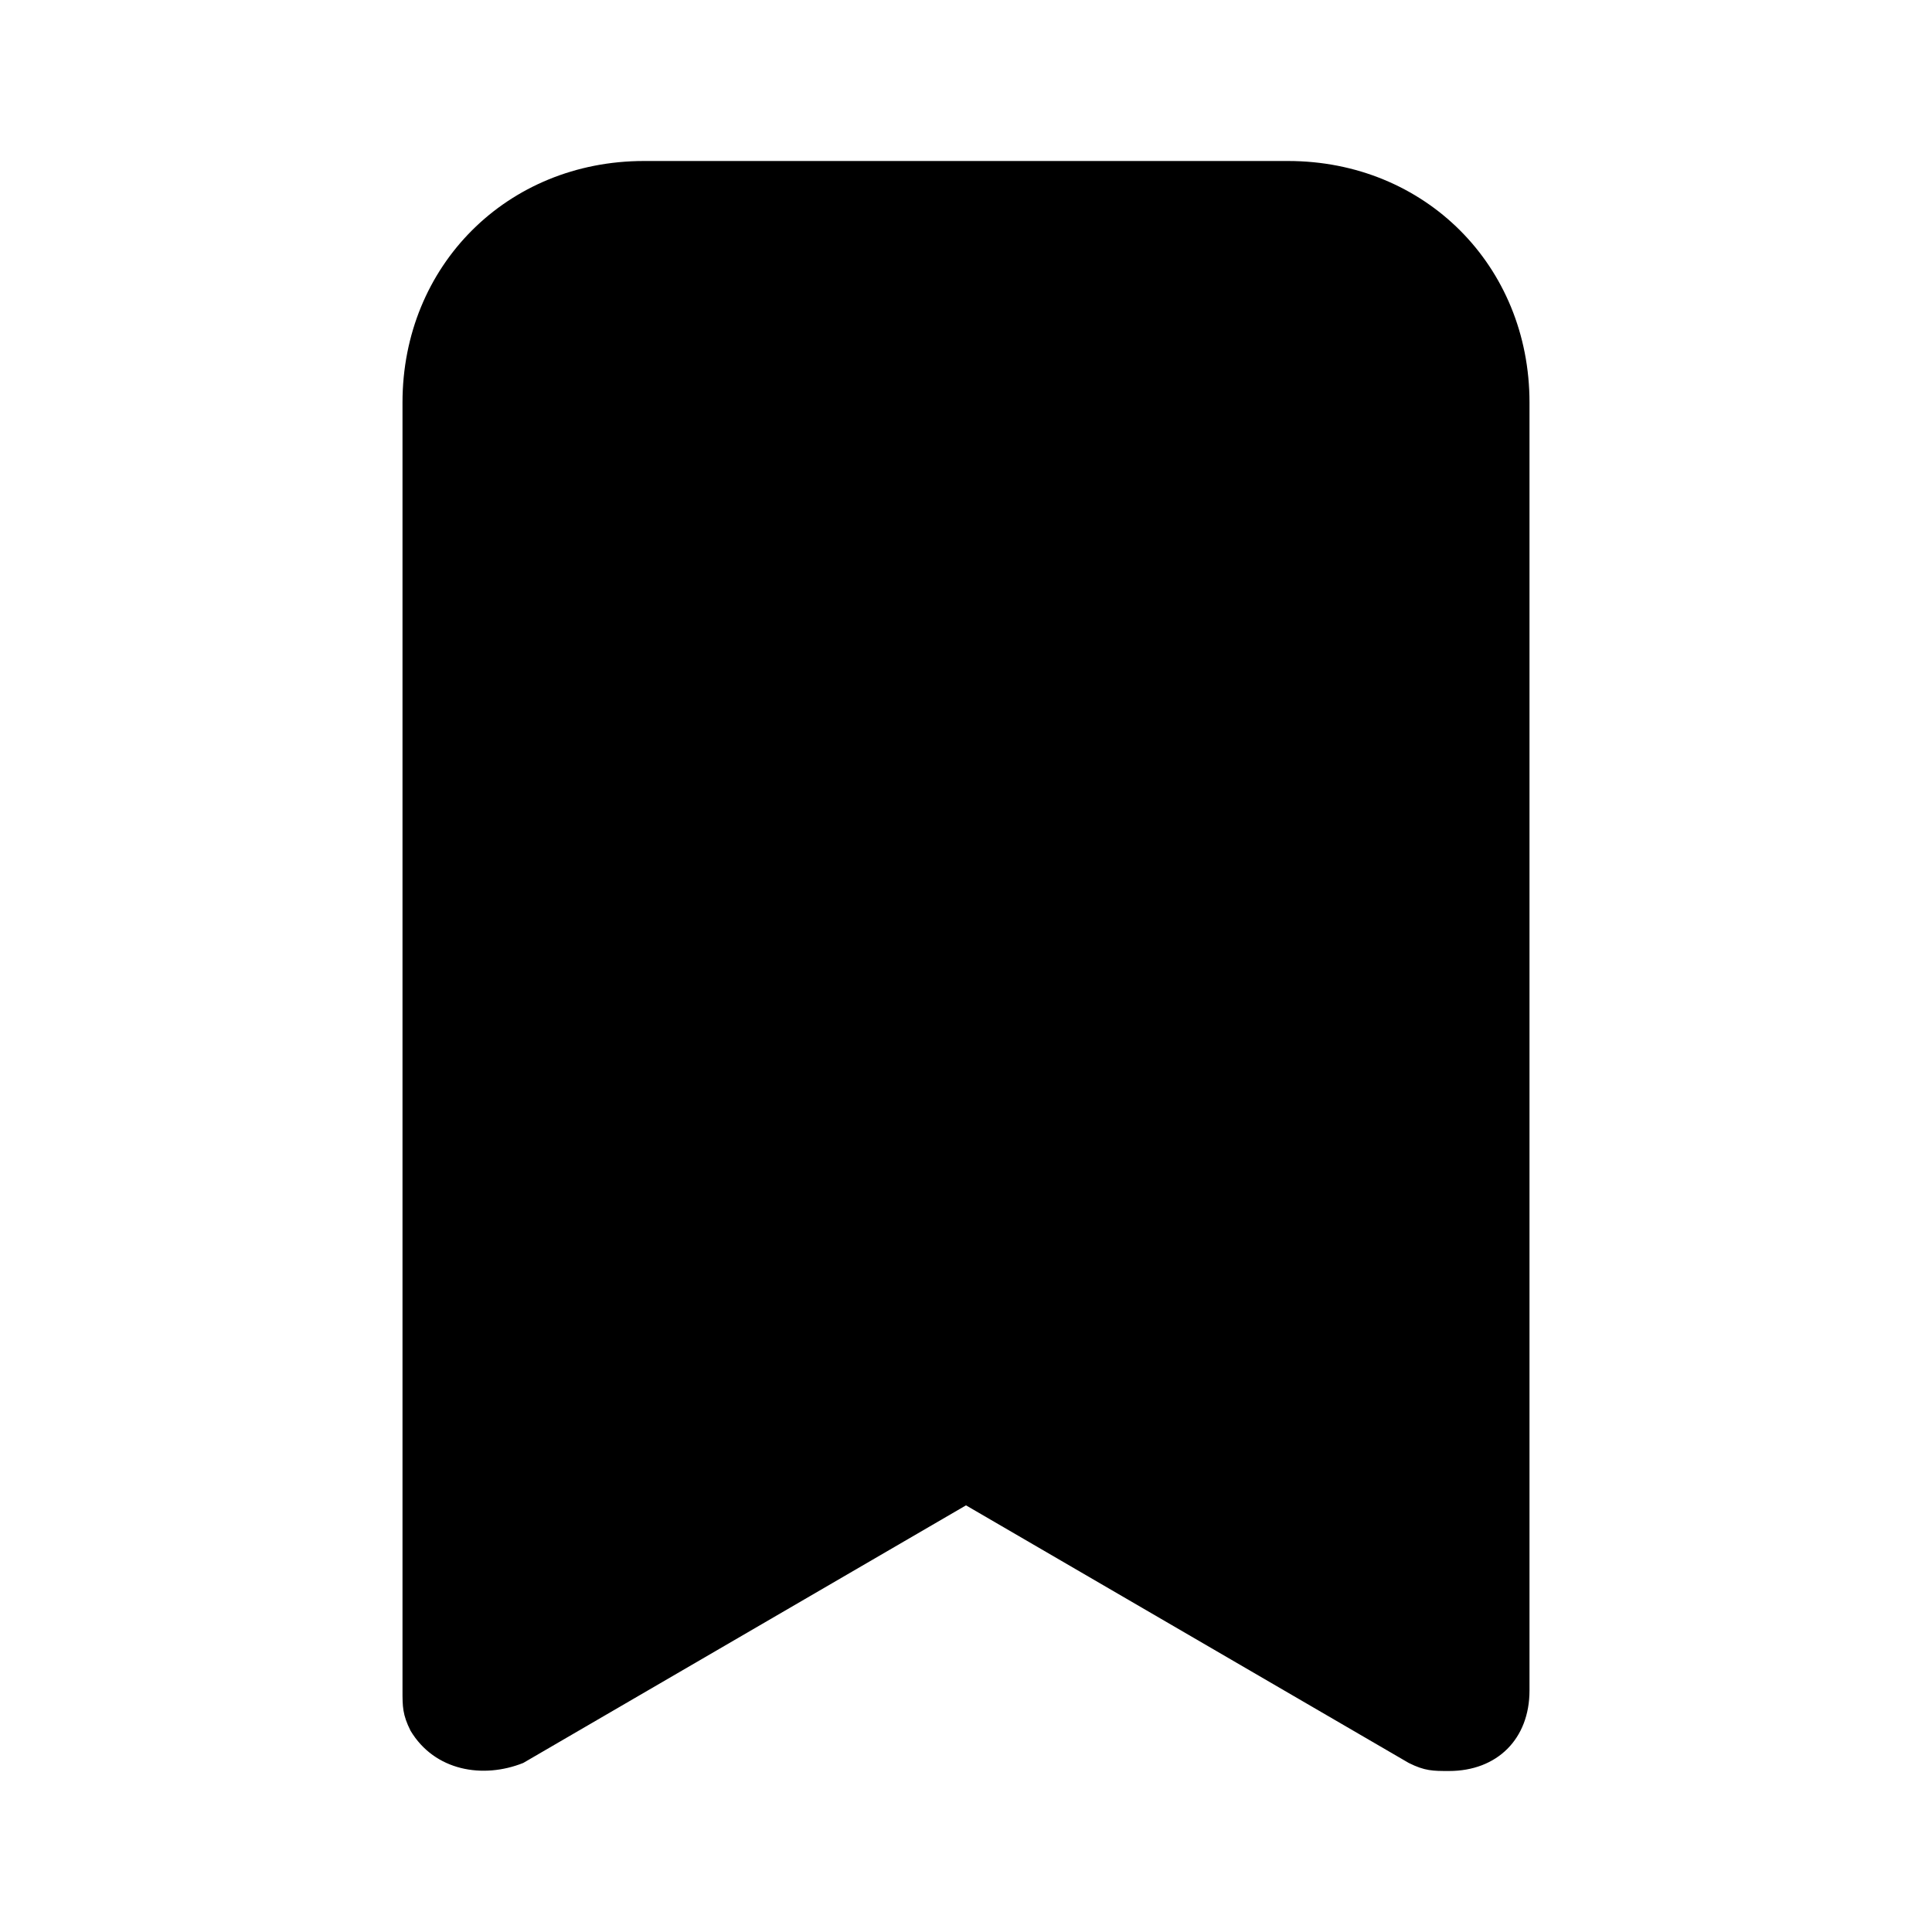
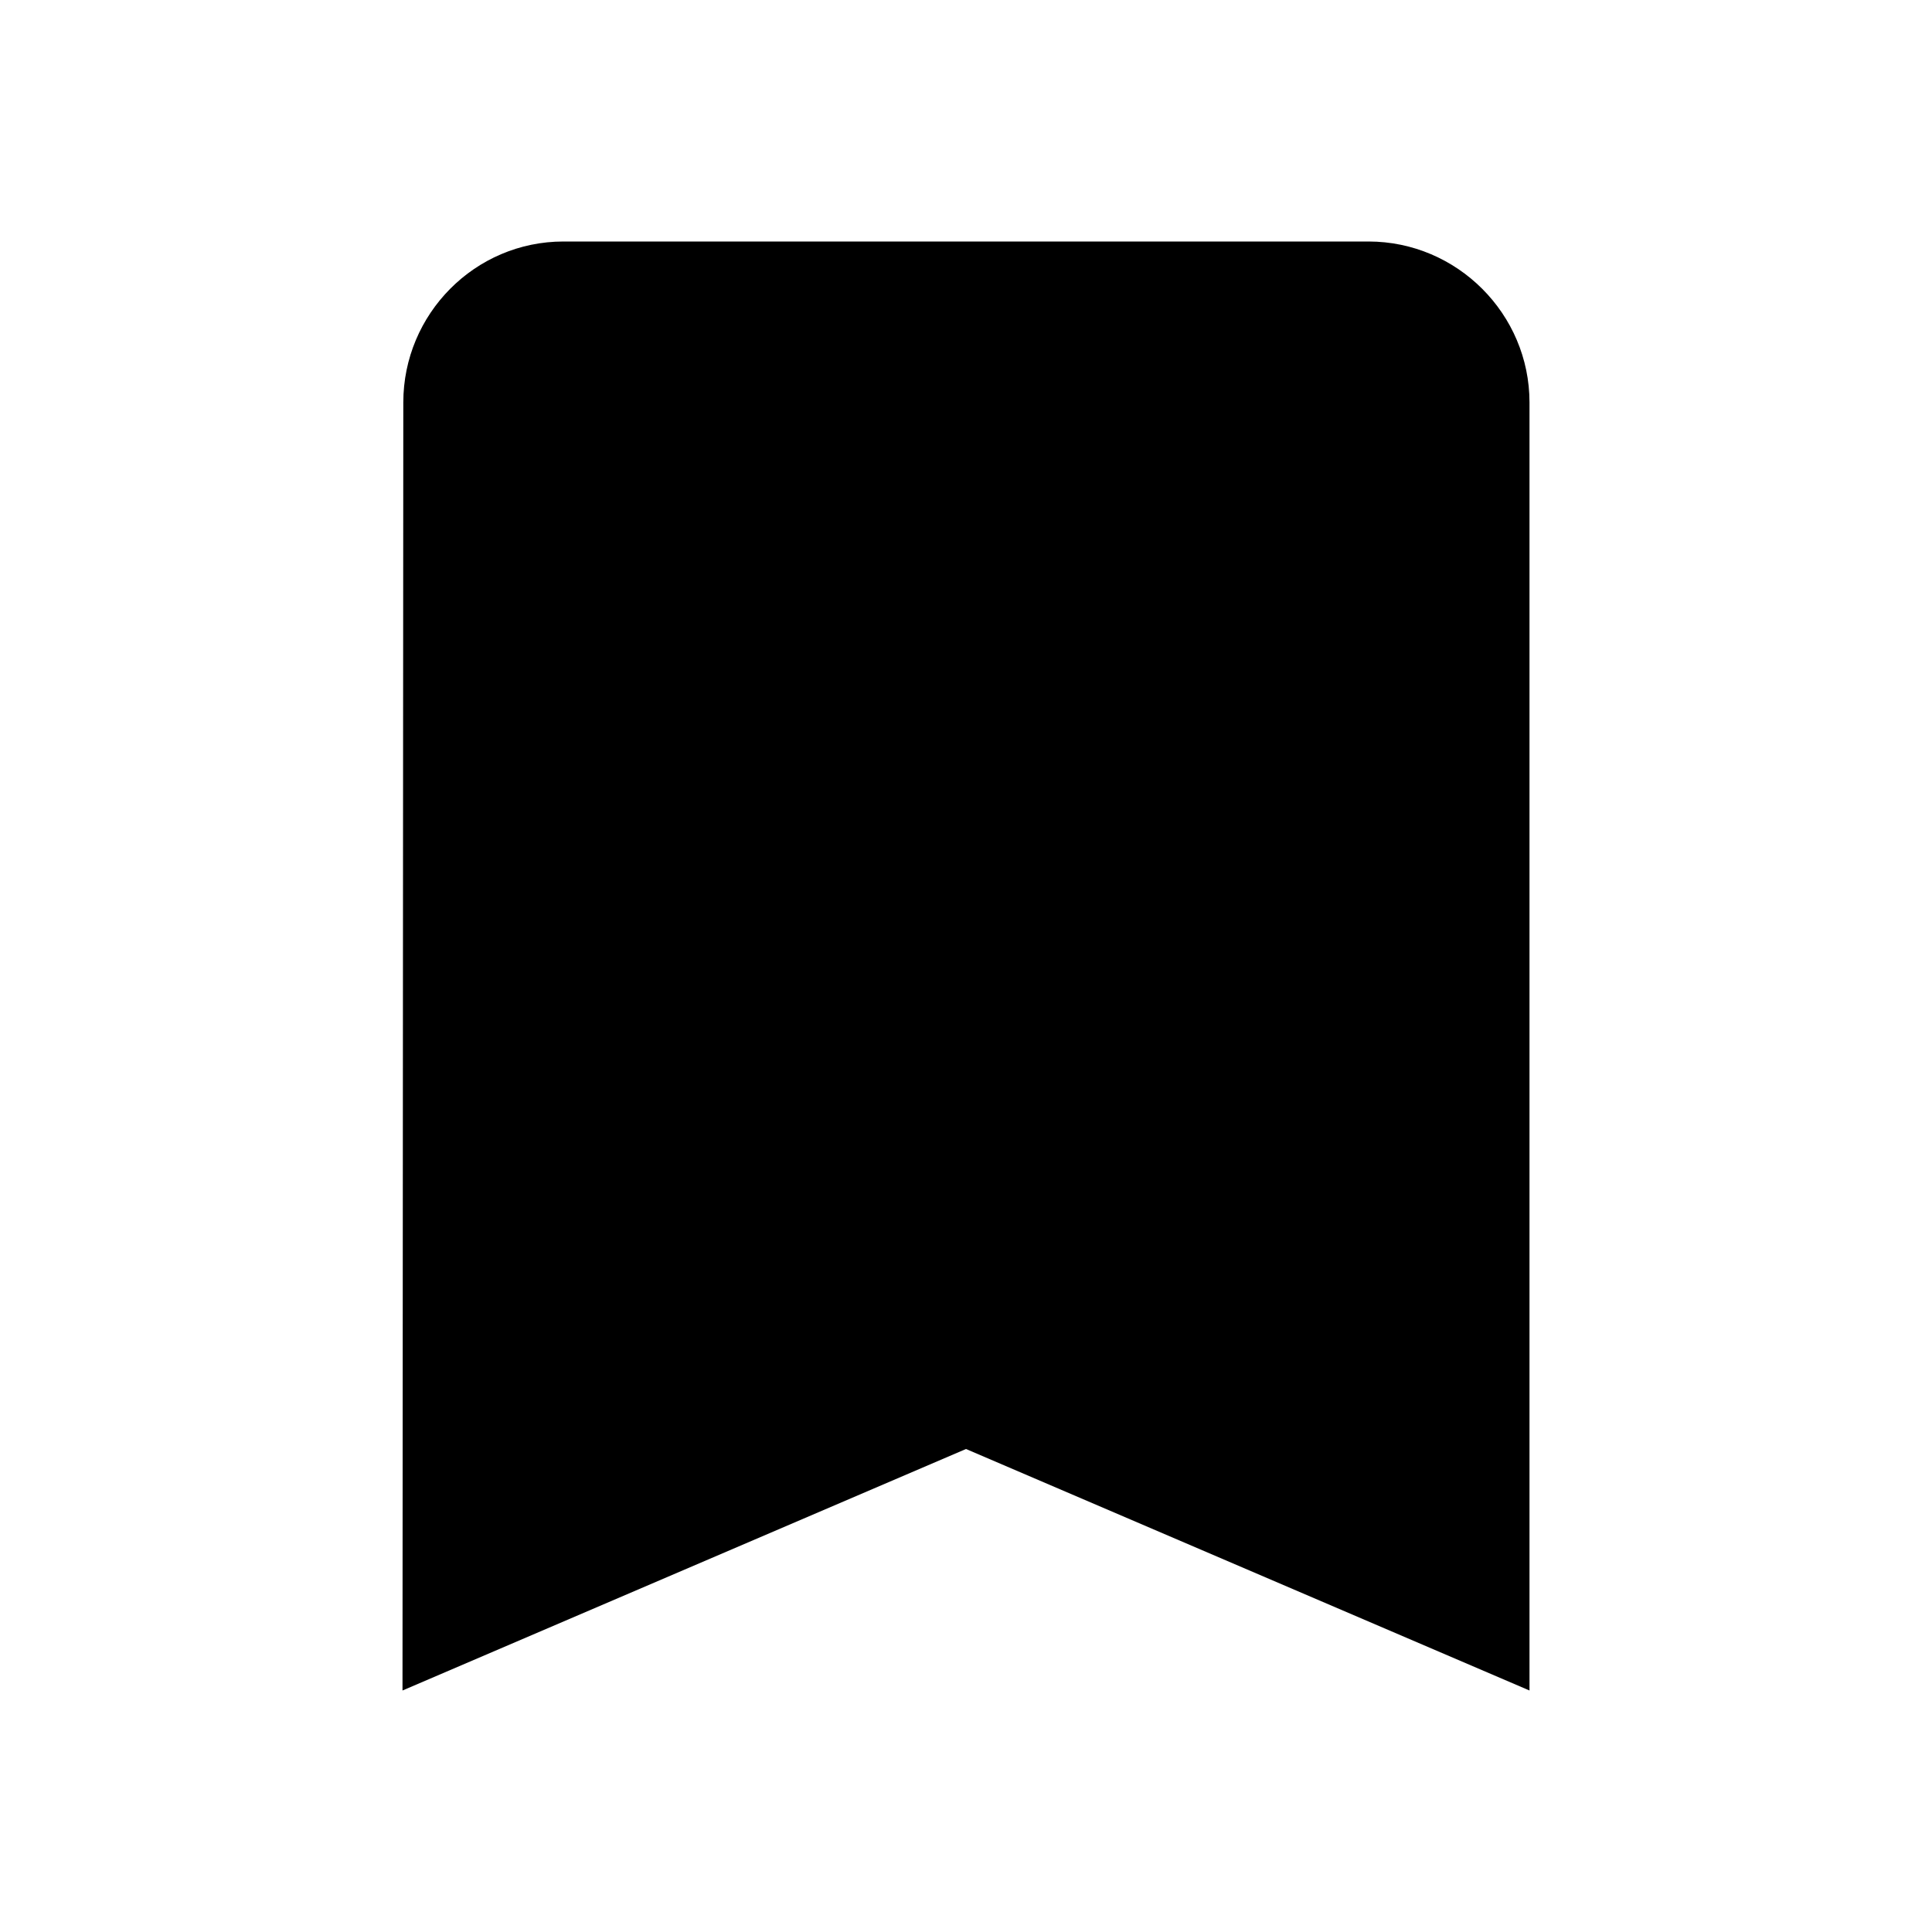
- <svg xmlns="http://www.w3.org/2000/svg" enable-background="new 0 0 24 24" viewBox="0 0 24 24" id="save">
-   <path d="M16,2H8C6.3,2,5,3.3,5,5v16c0,0.2,0,0.3,0.1,0.5C5.4,22,6,22.1,6.5,21.9l5.5-3.2l5.5,3.2C17.7,22,17.8,22,18,22  c0.6,0,1-0.4,1-1V5C19,3.3,17.7,2,16,2z" />
+ <svg xmlns="http://www.w3.org/2000/svg" width="800px" height="800px" viewBox="0 0 24 24">
+   <path d="M17 3H7c-1.1 0-1.99.9-1.99 2L5 21l7-3 7 3V5c0-1.1-.9-2-2-2z" />
+   <path d="M0 0h24v24H0z" fill="none" />
</svg>
